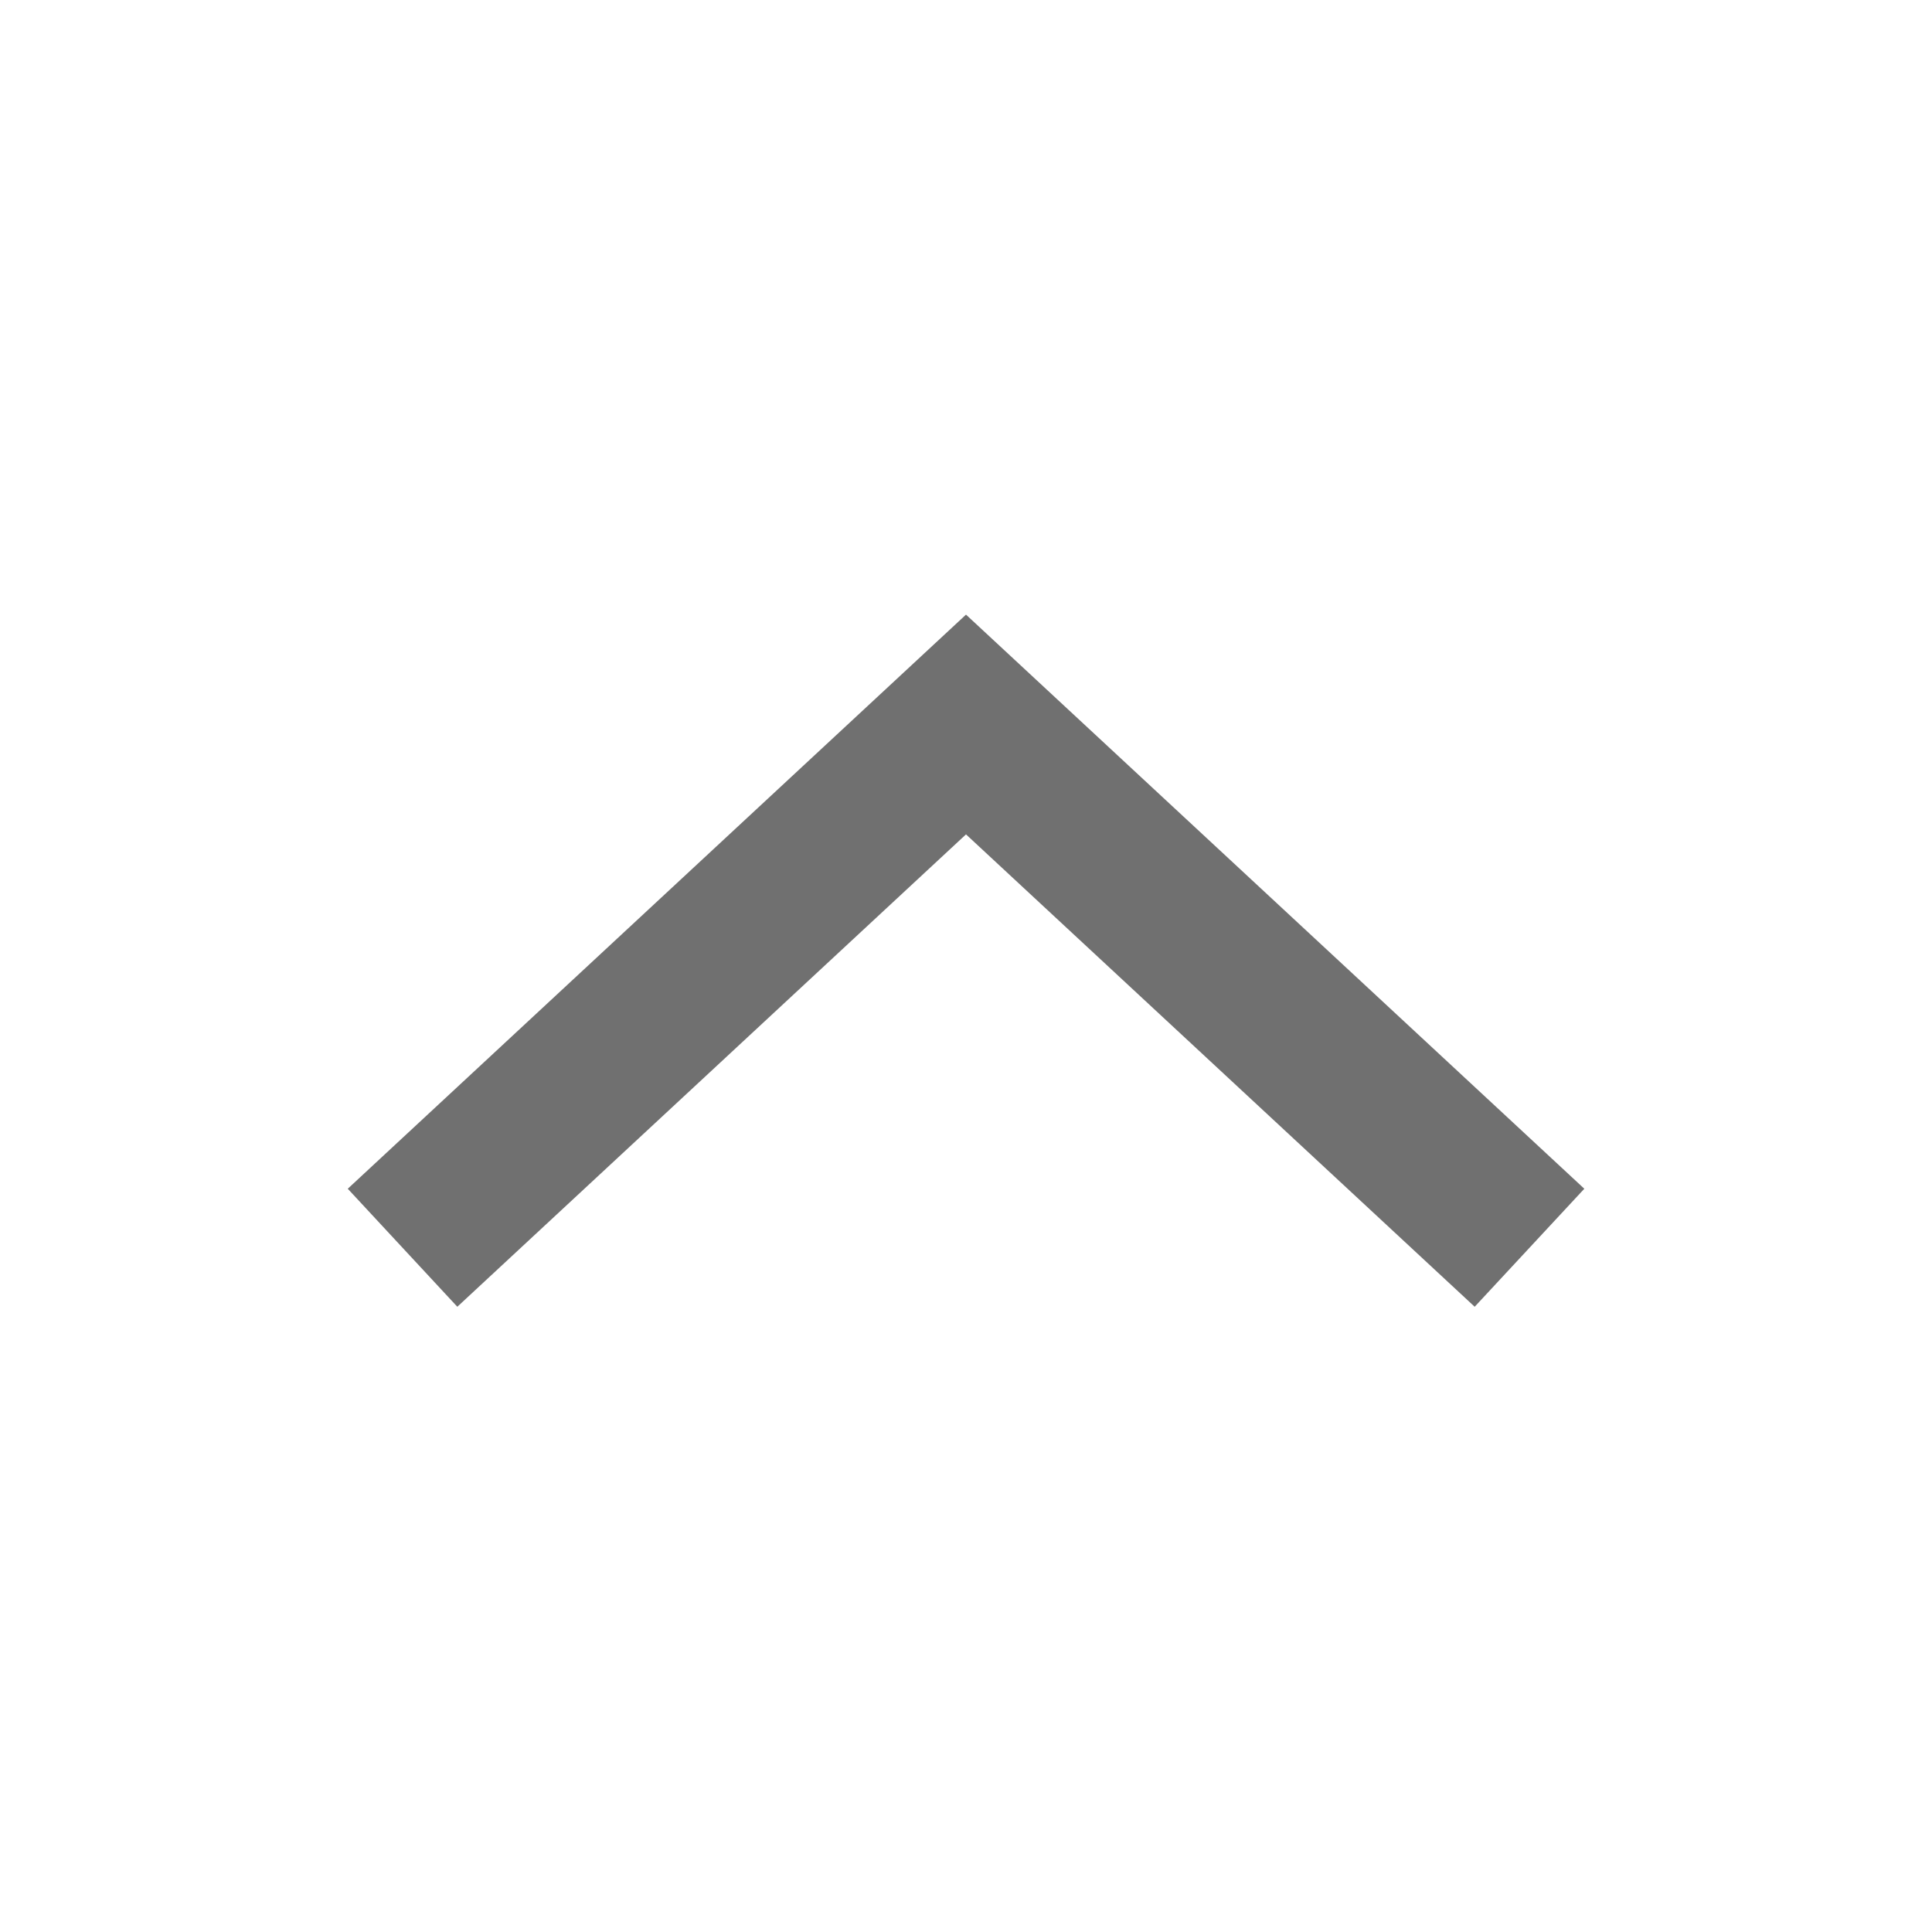
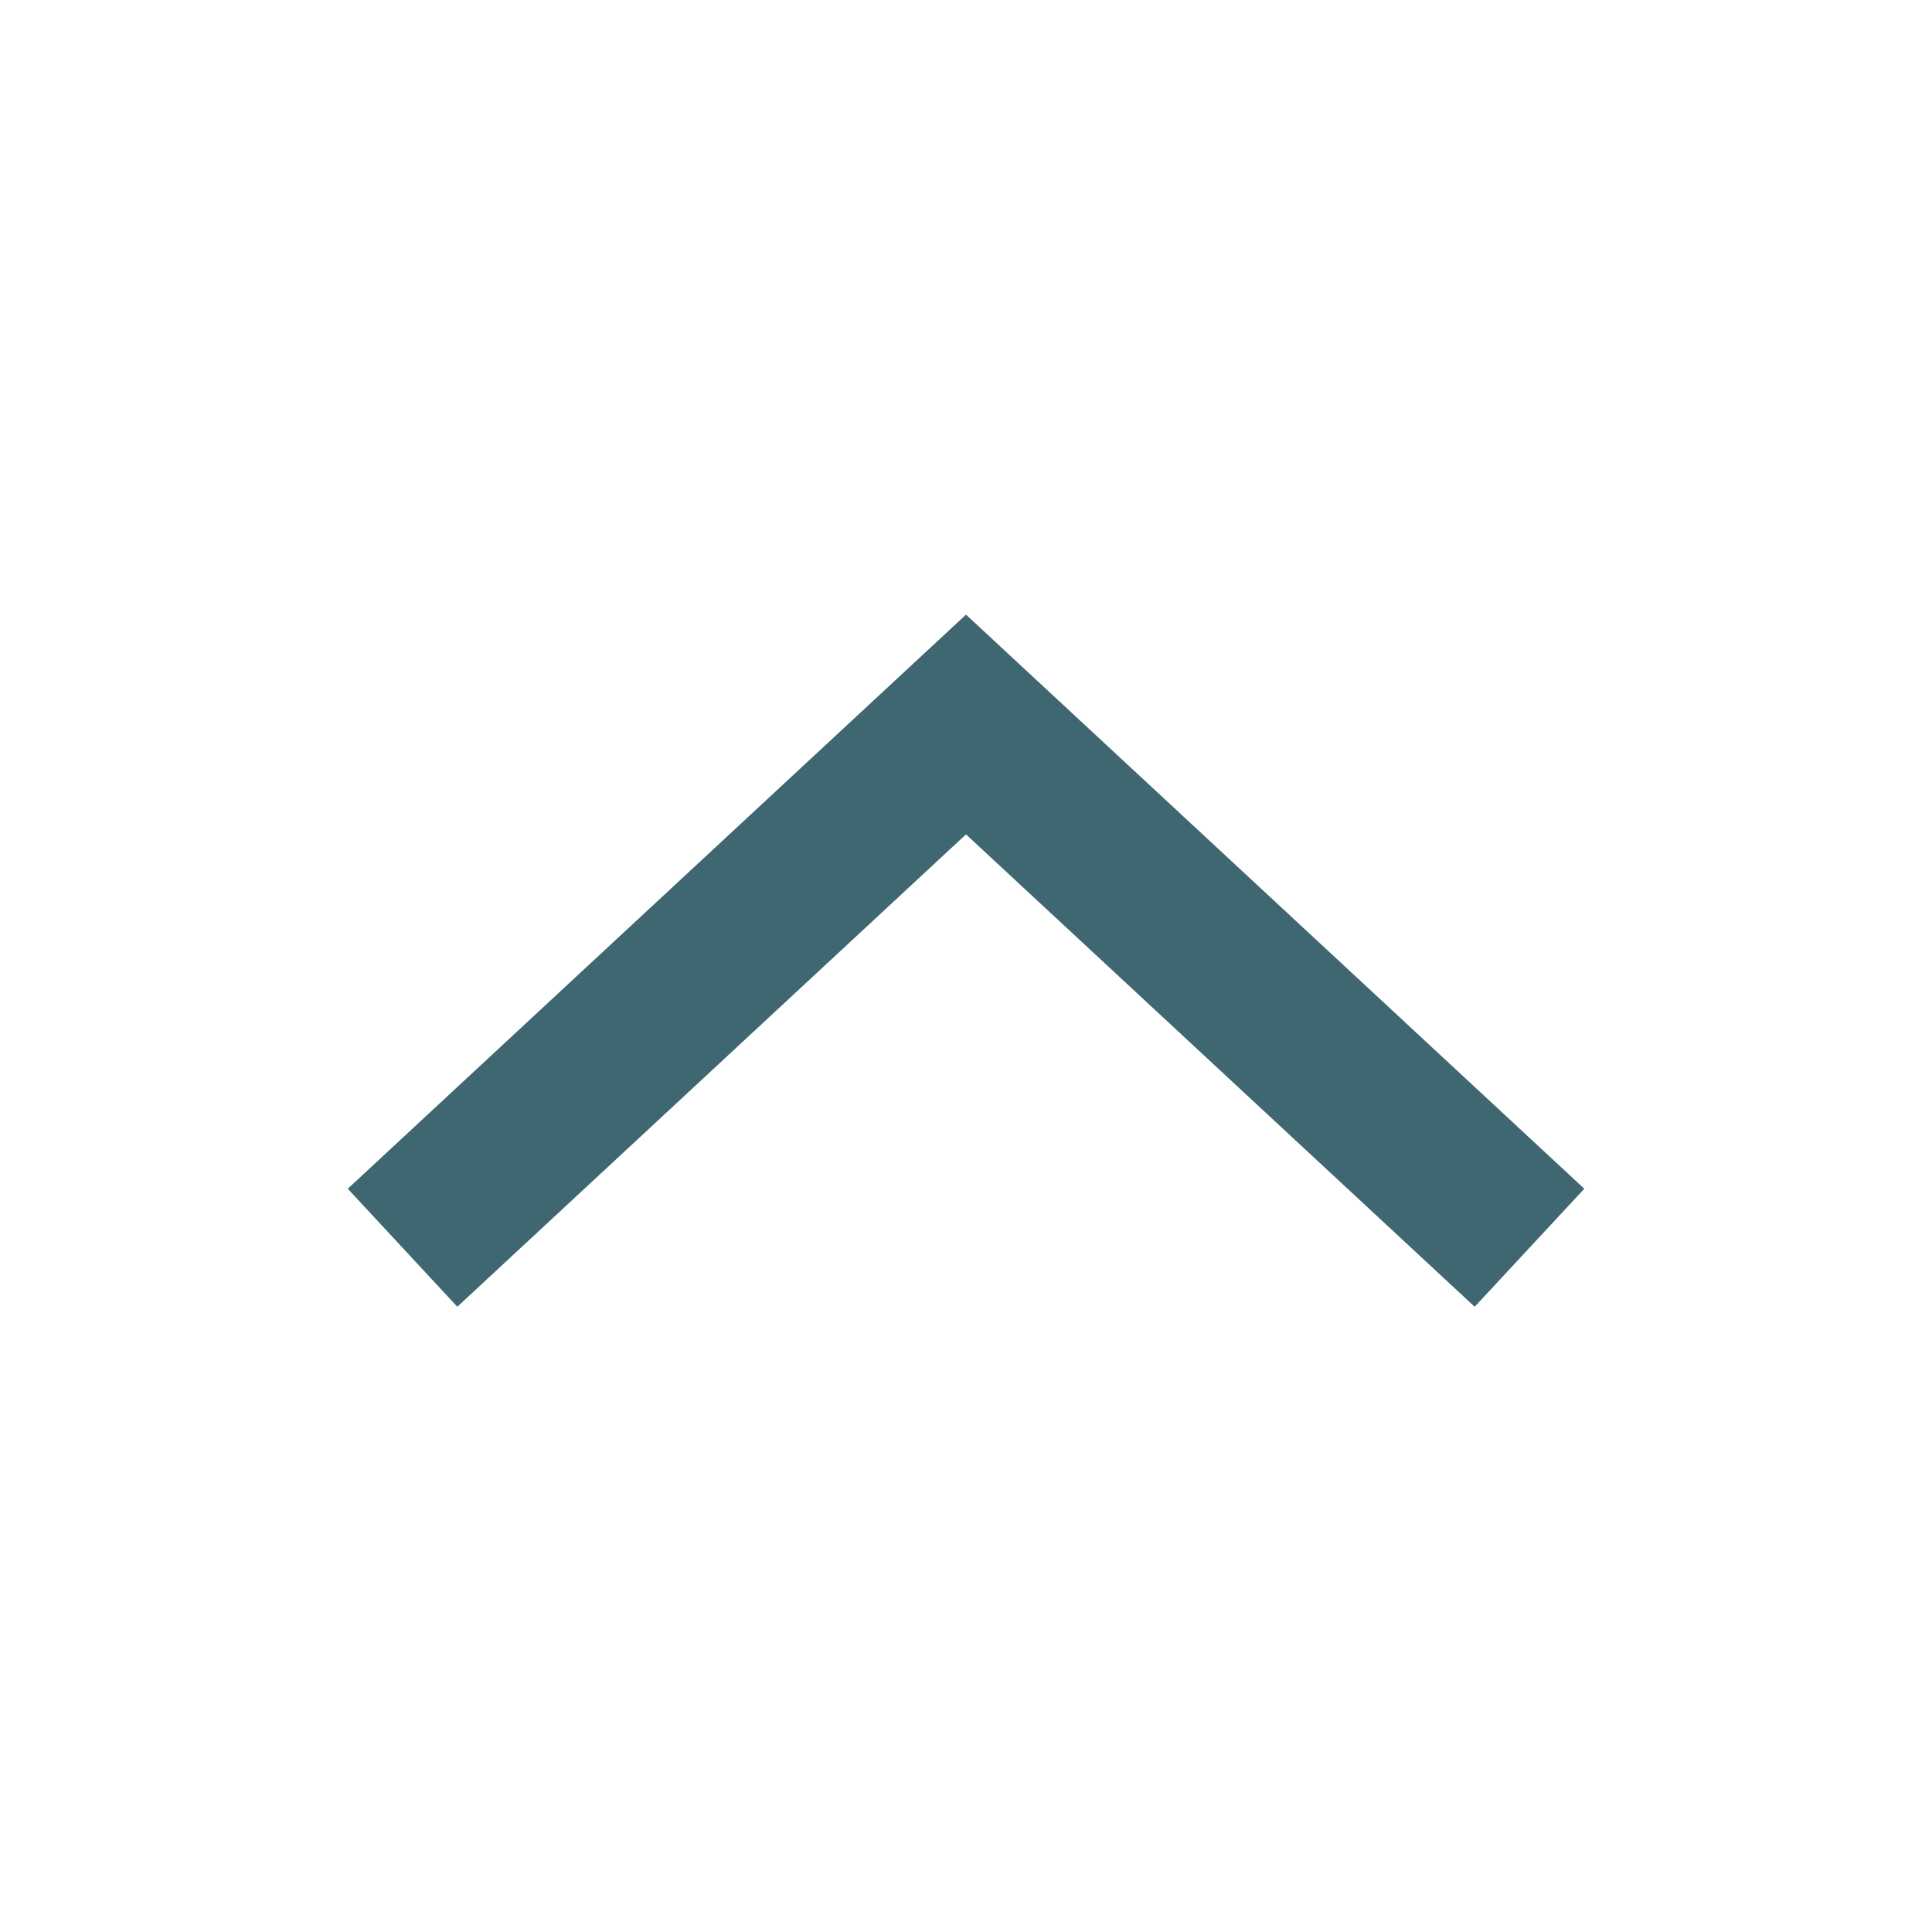
<svg xmlns="http://www.w3.org/2000/svg" width="24" height="24" viewBox="0 0 24 24">
  <defs>
    <style type="text/css">
-             .cls-1{fill:#707070}.cls-2{fill:none}
+             .cls-1{fill:#3e6772}.cls-2{fill:none}
        </style>
  </defs>
  <g id="ic_arrow_drop_up" transform="rotate(180 12 12)">
    <g id="Group_8822" data-name="Group 8822">
      <path id="Path_18879" d="M12 16.365L4.319 9.233l1.362-1.466L12 13.635l6.319-5.868 1.361 1.466z" class="cls-1" data-name="Path 18879" />
    </g>
    <path id="Rectangle_4407" d="M0 0h24v24H0z" class="cls-2" data-name="Rectangle 4407" />
  </g>
</svg>
